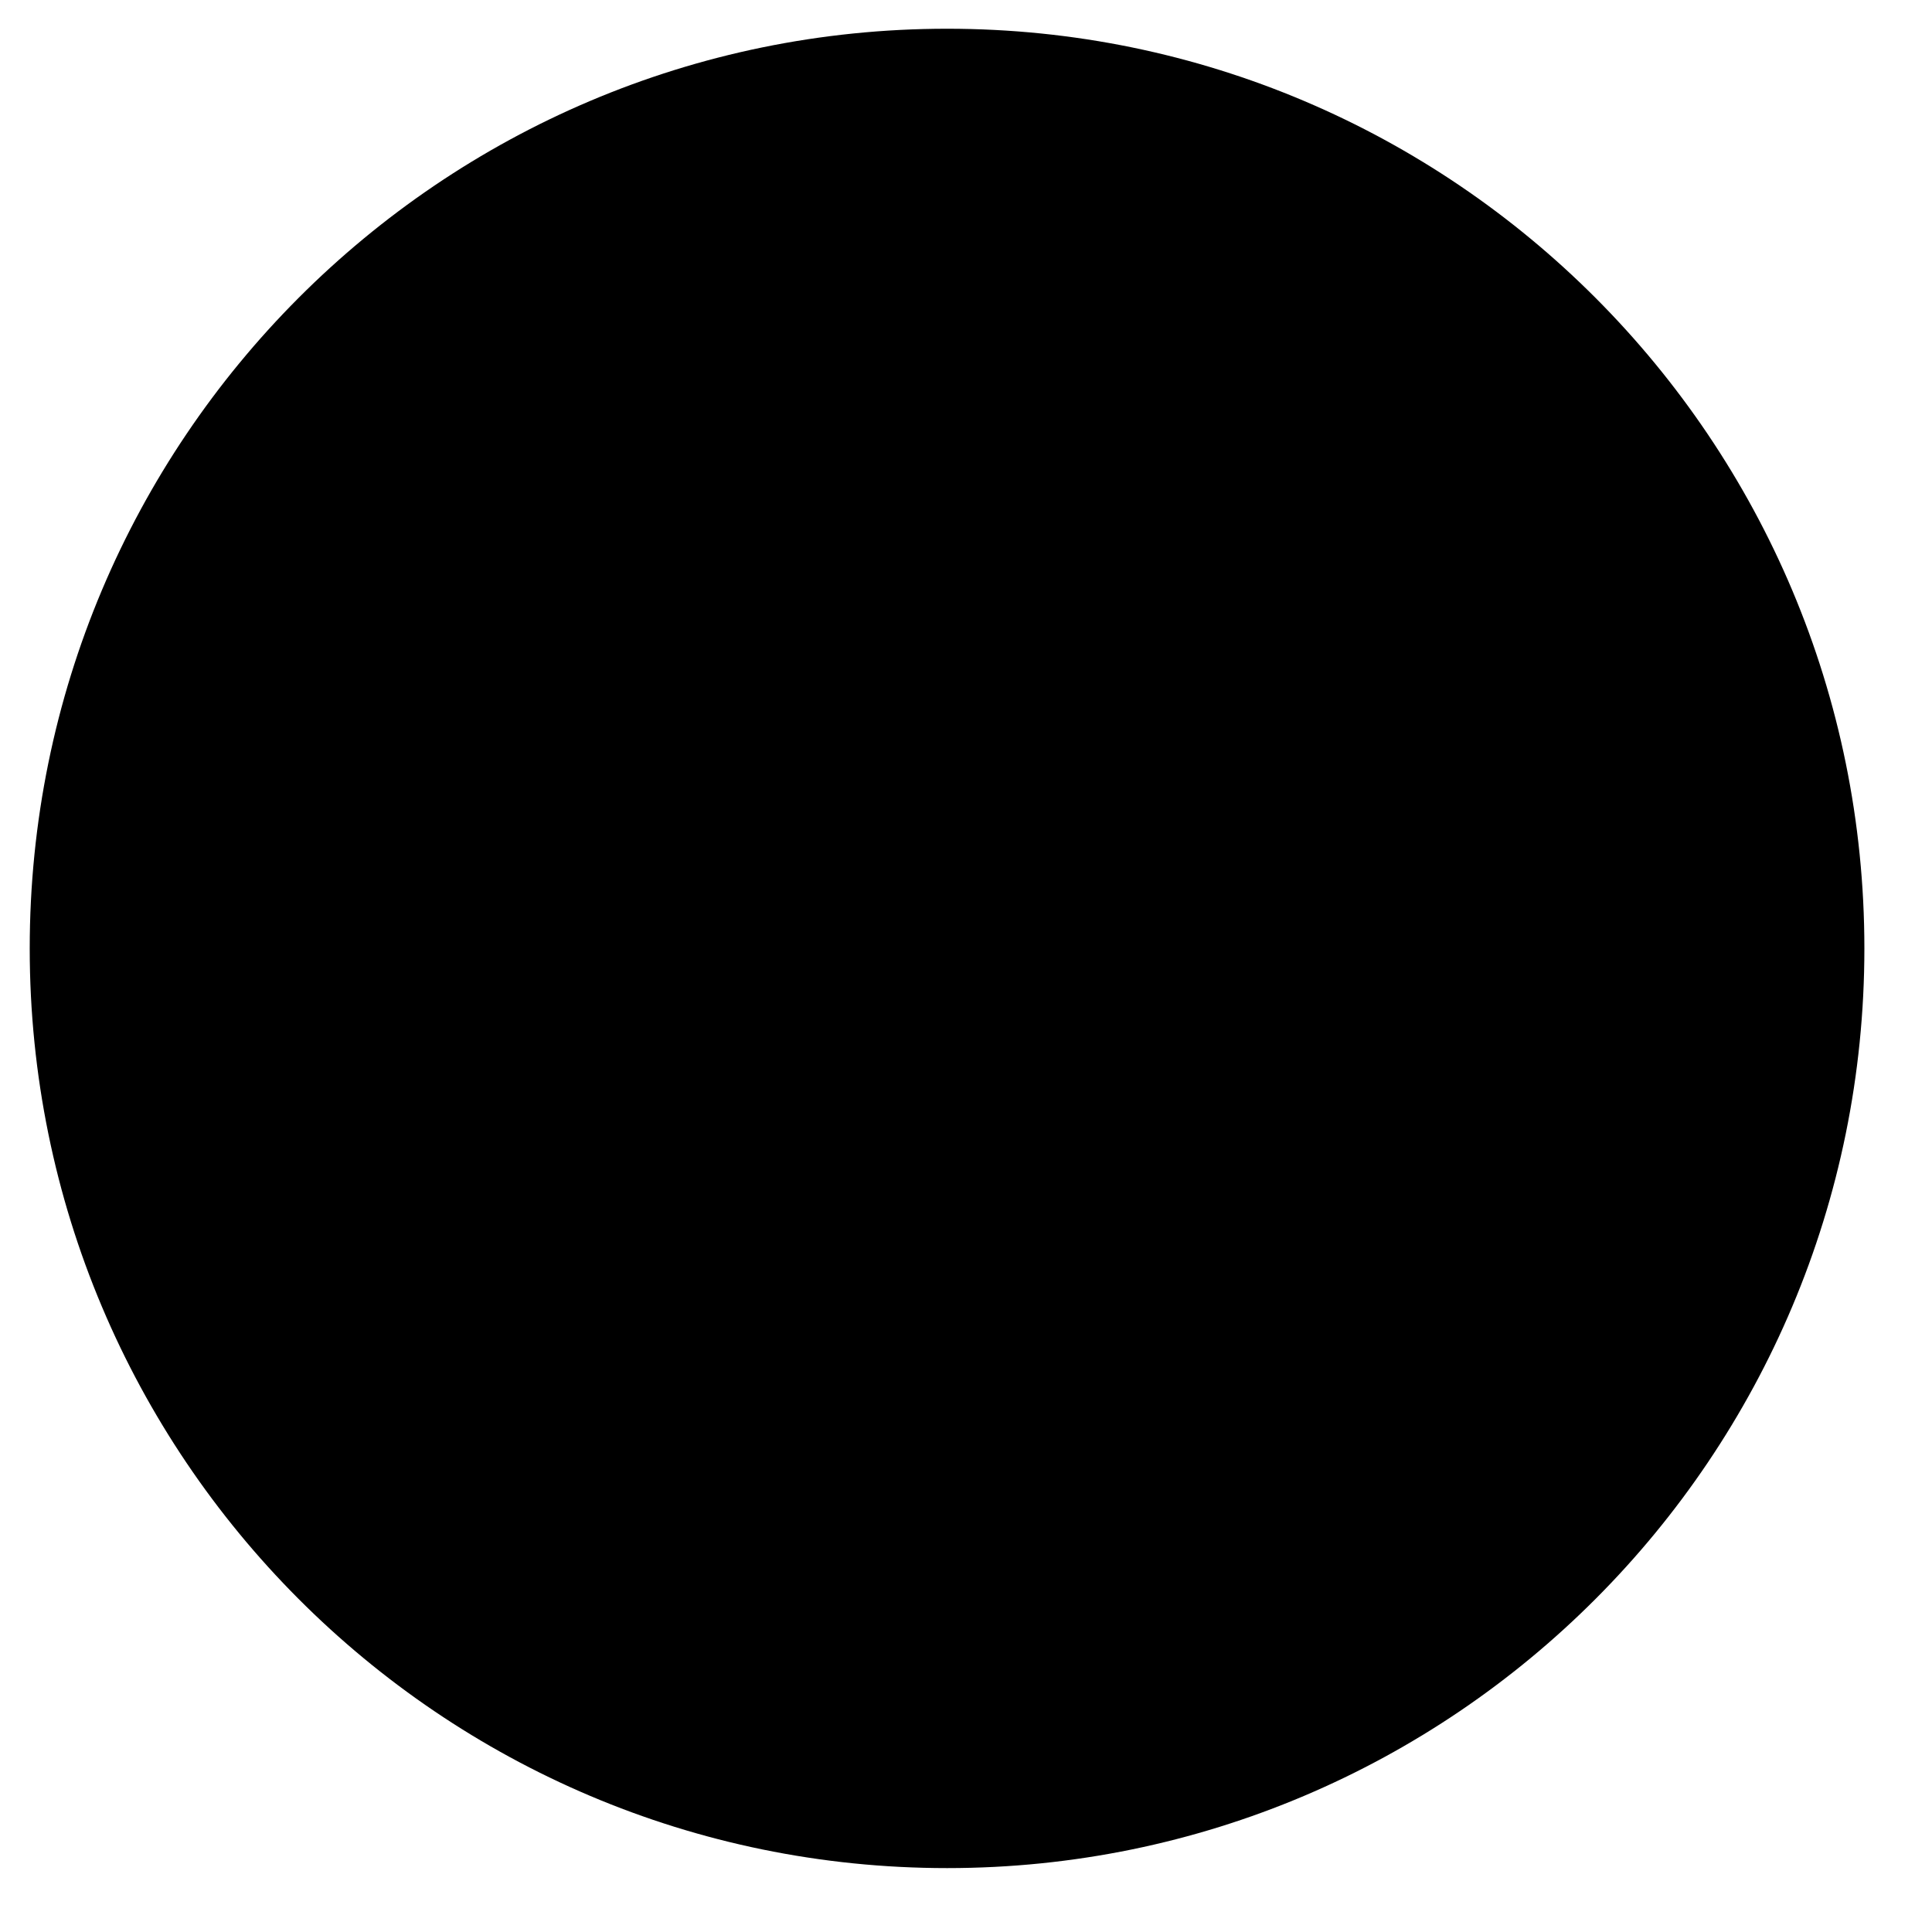
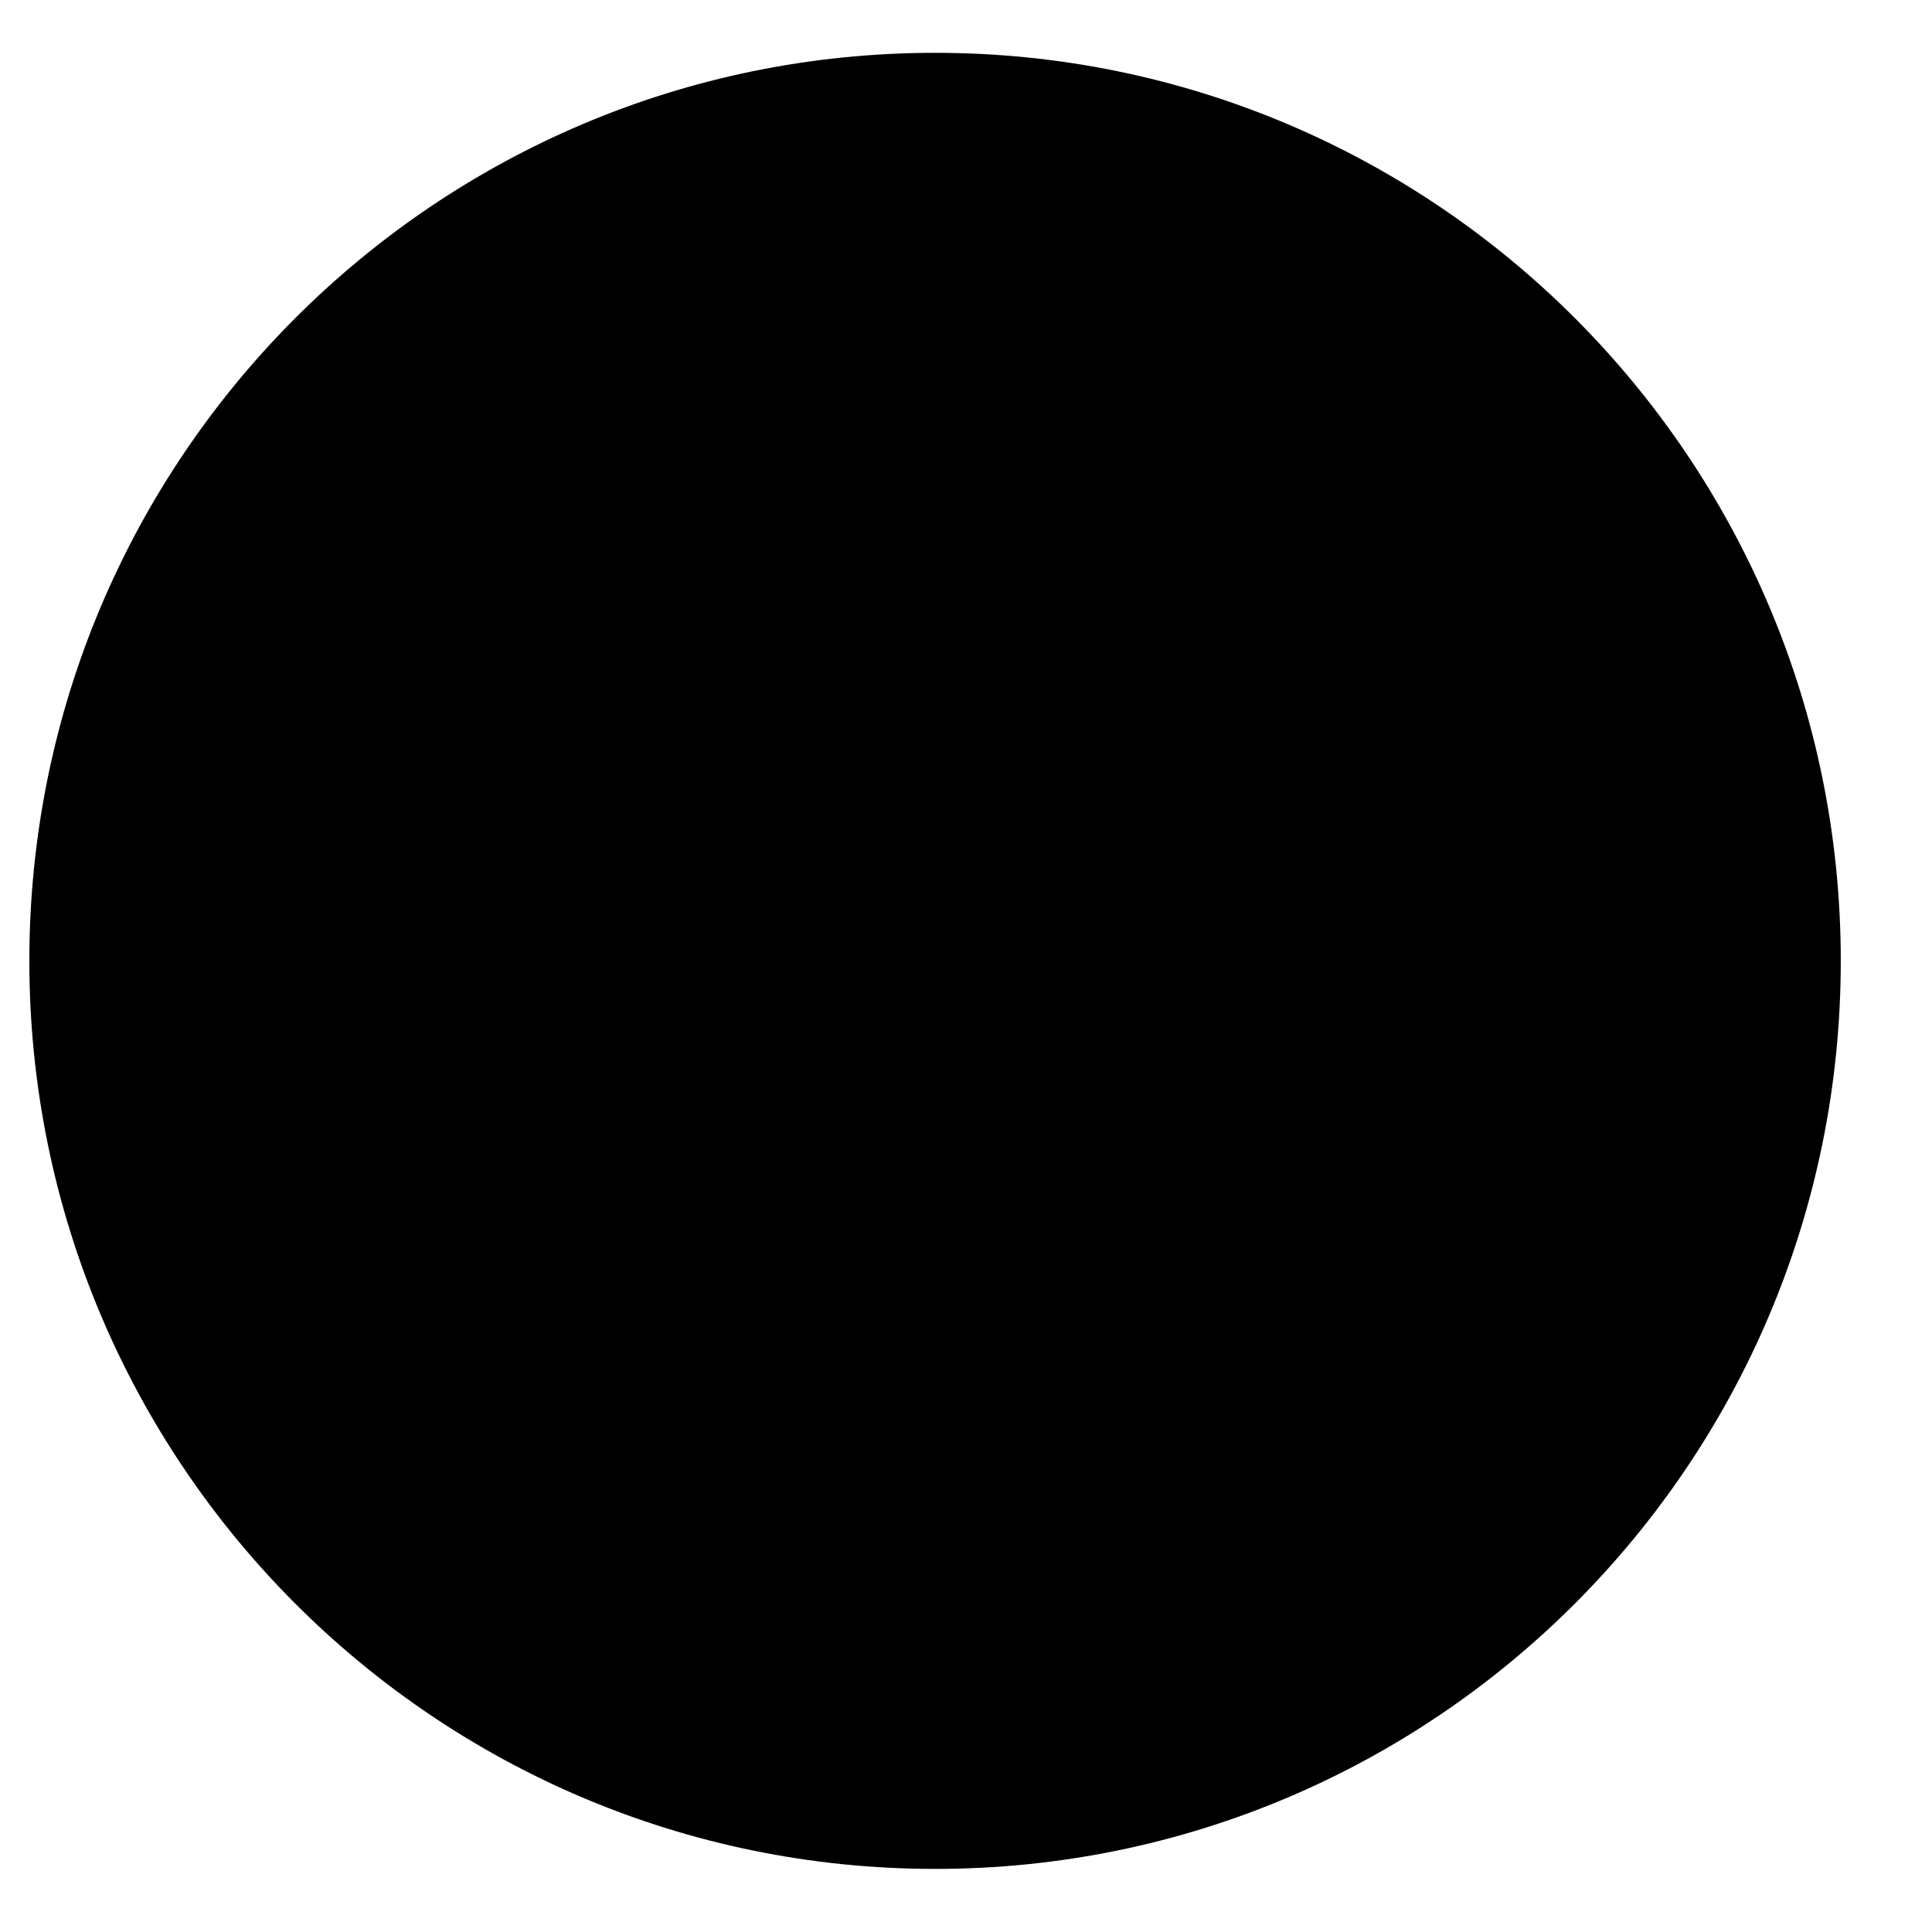
- <svg xmlns="http://www.w3.org/2000/svg" viewBox="0 0 78 78">
+ <svg xmlns="http://www.w3.org/2000/svg" viewBox="0 -1 79 79">
  <g class="vk-sharing-tags-icon-fill sharing-tags-icon-fill">
    <path d="M38.24 1.16C17.78 1.16 1.2 17.78 1.2 38.29s16.58 37.13 37.04 37.13c20.45 0 37.03-16.62 37.03-37.13S58.69 1.16 38.24 1.16z" />
  </g>
  <g class="vk-sharing-tags-icon-in sharing-tags-icon-in">
    <path d="M56.38 41.34c3.12 2.74 5.29 4.97 6.52 6.69.57.86.76 1.62.55 2.28-.2.67-.68 1-1.41 1l-8.12.35c-1.14.08-2.54-.58-4.18-1.99-1.64-1.41-2.74-2.58-3.32-3.52-.32-.55-.92-.86-1.78-.94-.86-.08-1.41.31-1.66 1.17l-.24 3.05c-.09.63-.33 1.1-.74 1.41-.41.32-.76.49-1.05.53-.28.04-.76.1-1.41.18-2.13.08-4-.02-5.6-.3-1.59-.27-3.05-.84-4.36-1.7-1.31-.86-2.36-1.64-3.13-2.34-.78-.71-1.91-1.84-3.39-3.41-4.01-5.47-7-10.21-8.97-14.2-.74-1.56-1.15-2.89-1.23-3.99.33-.31.94-.51 1.84-.59.91-.07 2.22-.09 3.94-.05 1.72.04 2.74.05 3.07.05.82-.07 1.48.36 1.97 1.3 2.05 4.38 4.06 7.78 6.02 10.21 1.31 1.17 2.17.97 2.59-.59.16 0 .24-1.92.24-5.75.08-2.43-.94-3.95-3.07-4.58.49-1.25 2.21-1.88 5.16-1.88.74 0 1.64.04 2.71.12 1.06.08 1.63.12 1.72.12 2.46 0 3.69.94 3.69 2.82 0 .23-.05.8-.13 1.7-.08.9-.14 1.76-.18 2.58-.04.82-.06 1.68-.06 2.58 0 .9.12 1.66.37 2.29.24.63.57 1.02.98 1.17.45-.31.88-.6 1.29-.88.41-.27.84-.72 1.29-1.35.45-.62.8-1.09 1.04-1.4.25-.32.62-.91 1.11-1.77.49-.86.78-1.4.86-1.64.08-.23.37-.84.86-1.82.49-.98.74-1.46.74-1.46l.18-.36c.33-.7.6-1.11.8-1.23.21-.12.72-.18 1.54-.18h7.62c.91 0 1.44.03 1.6.06.17.04.41.22.74.53.57.71.06 2.23-1.54 4.58-1.59 2.35-3.13 4.3-4.61 5.87-2.05 2.19-2.33 3.95-.86 5.28z" />
  </g>
</svg>
